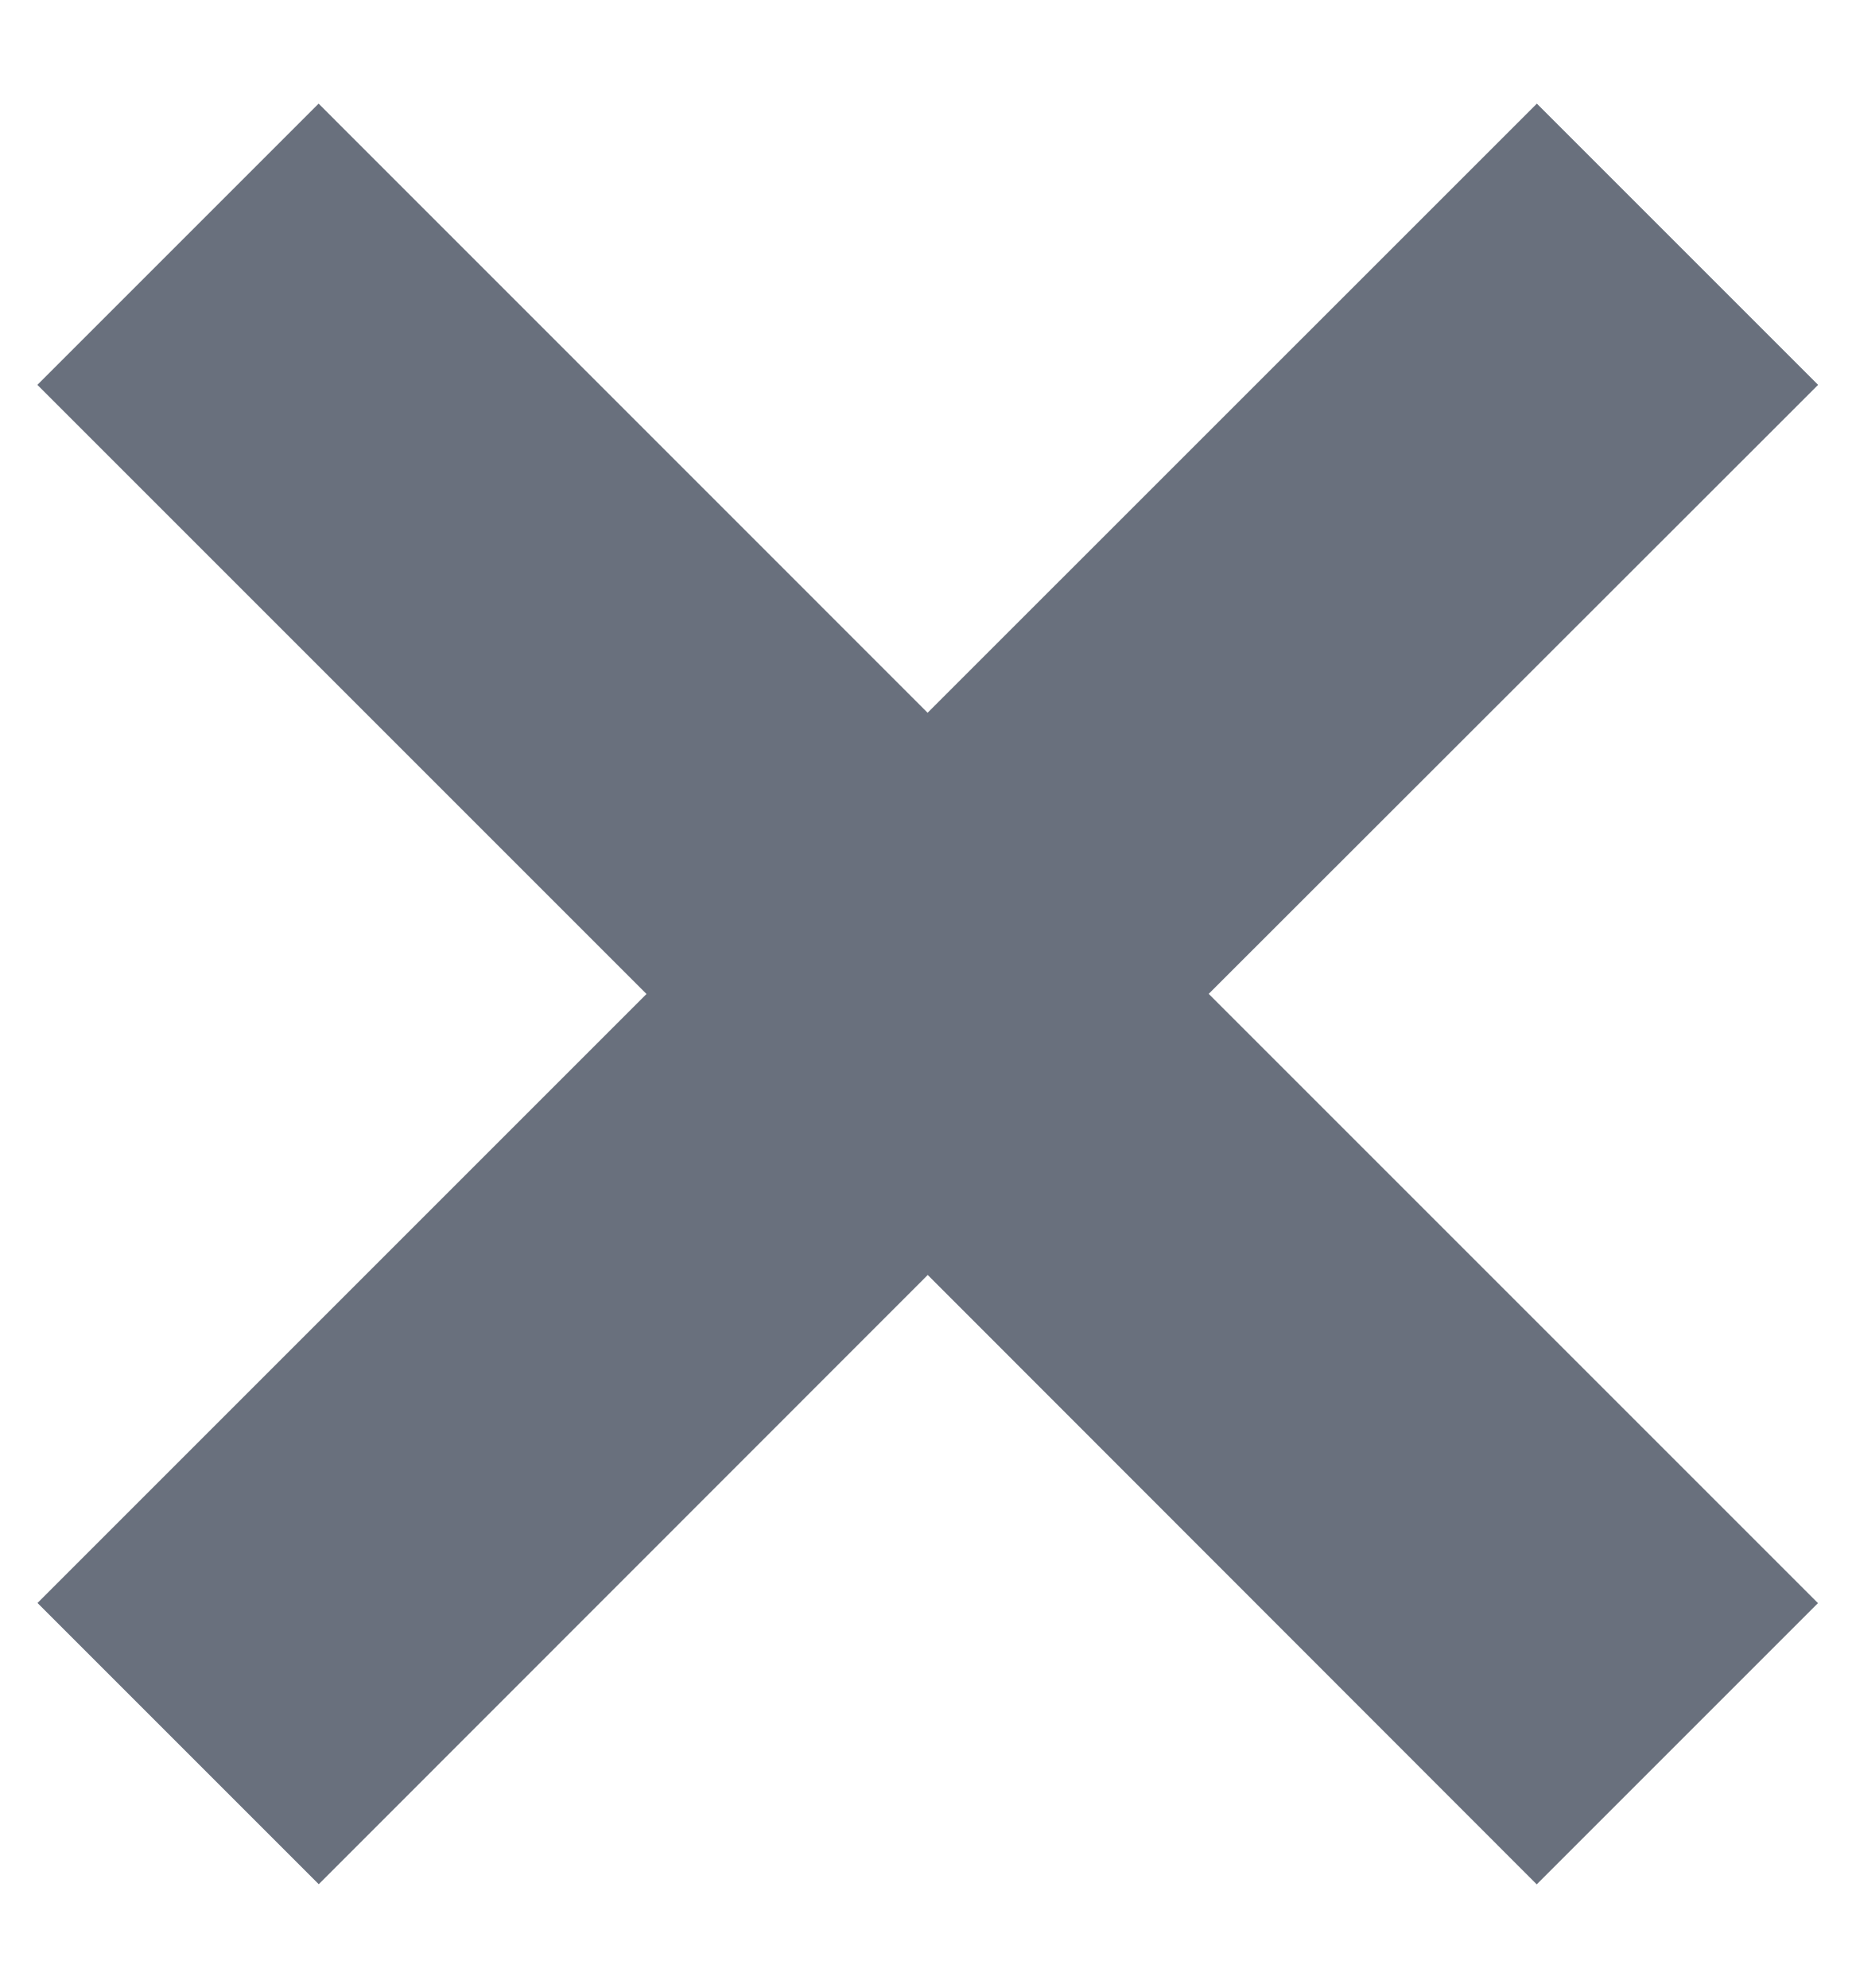
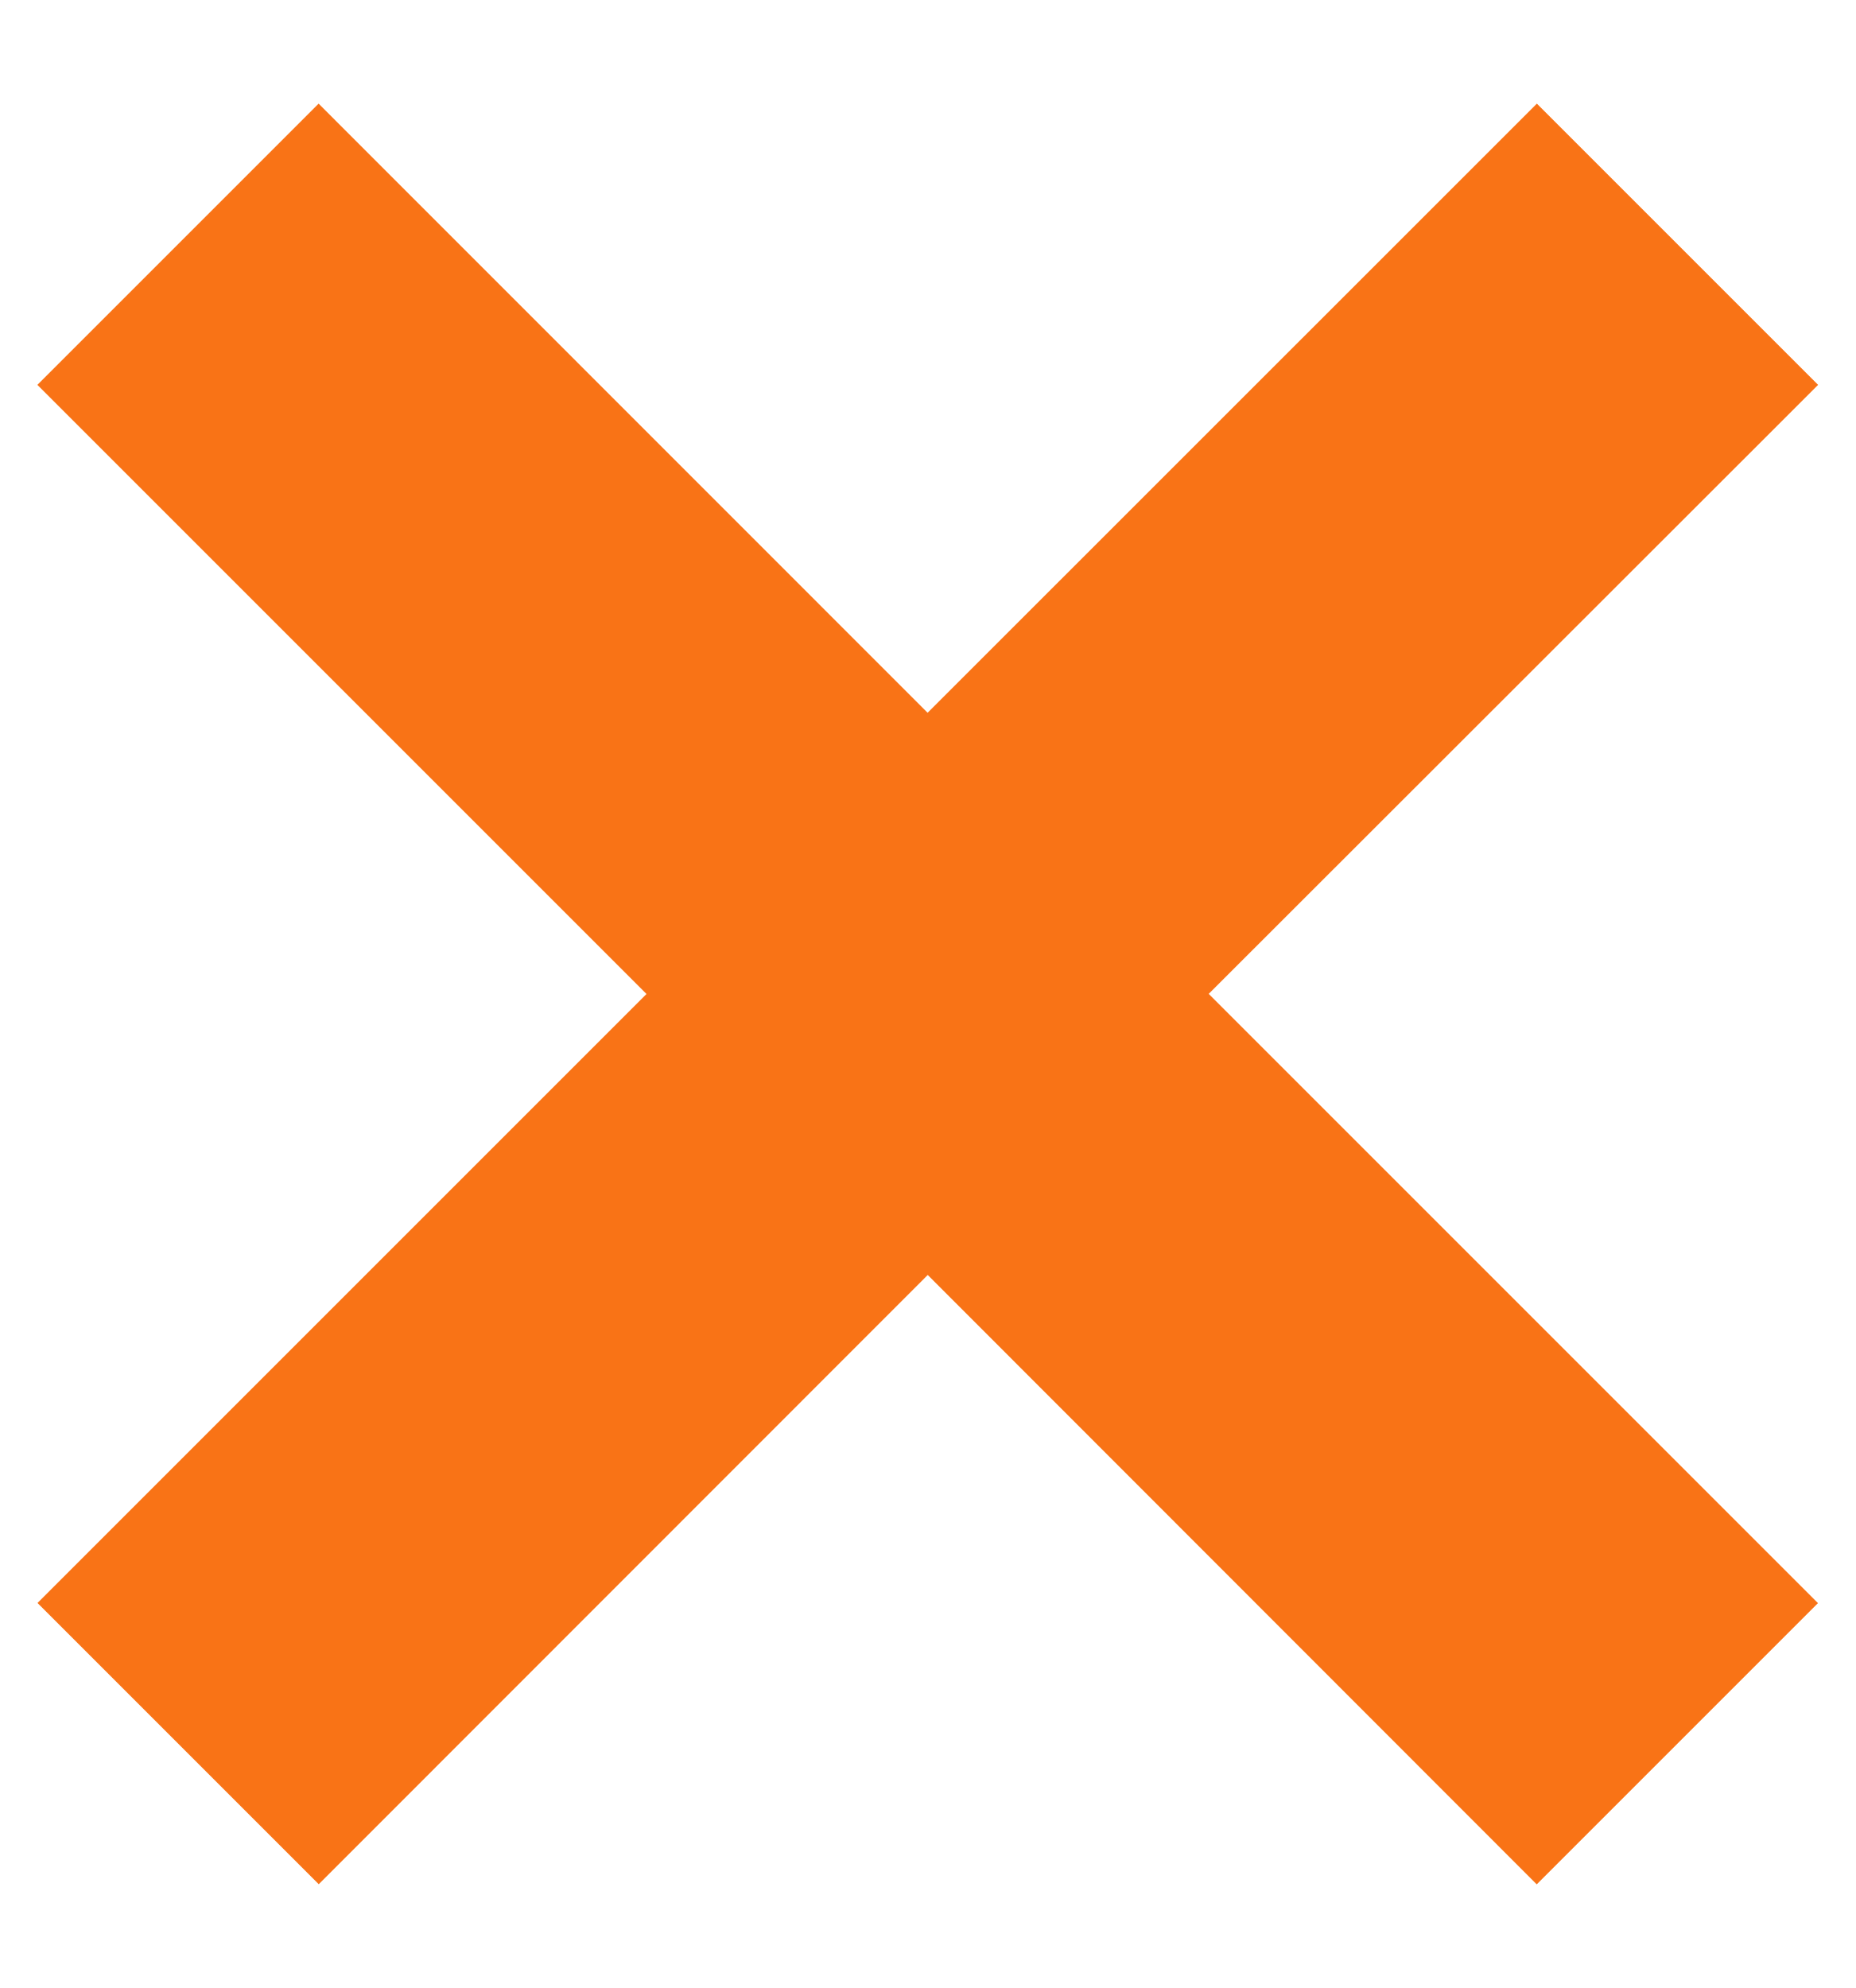
<svg xmlns="http://www.w3.org/2000/svg" width="14" height="15">
-   <path d="m11.596.782 2.122 2.122L9.12 7.499l4.597 4.597-2.122 2.122L7 9.62l-4.595 4.597-2.122-2.122L4.878 7.5.282 2.904 2.404.782l4.595 4.596L11.596.782Z" fill="#69707D" fill-rule="evenodd" />
+   <path d="m11.596.782 2.122 2.122L9.12 7.499l4.597 4.597-2.122 2.122L7 9.62l-4.595 4.597-2.122-2.122L4.878 7.5.282 2.904 2.404.782l4.595 4.596L11.596.782Z" fill="#f97316" fill-rule="evenodd" />
</svg>
